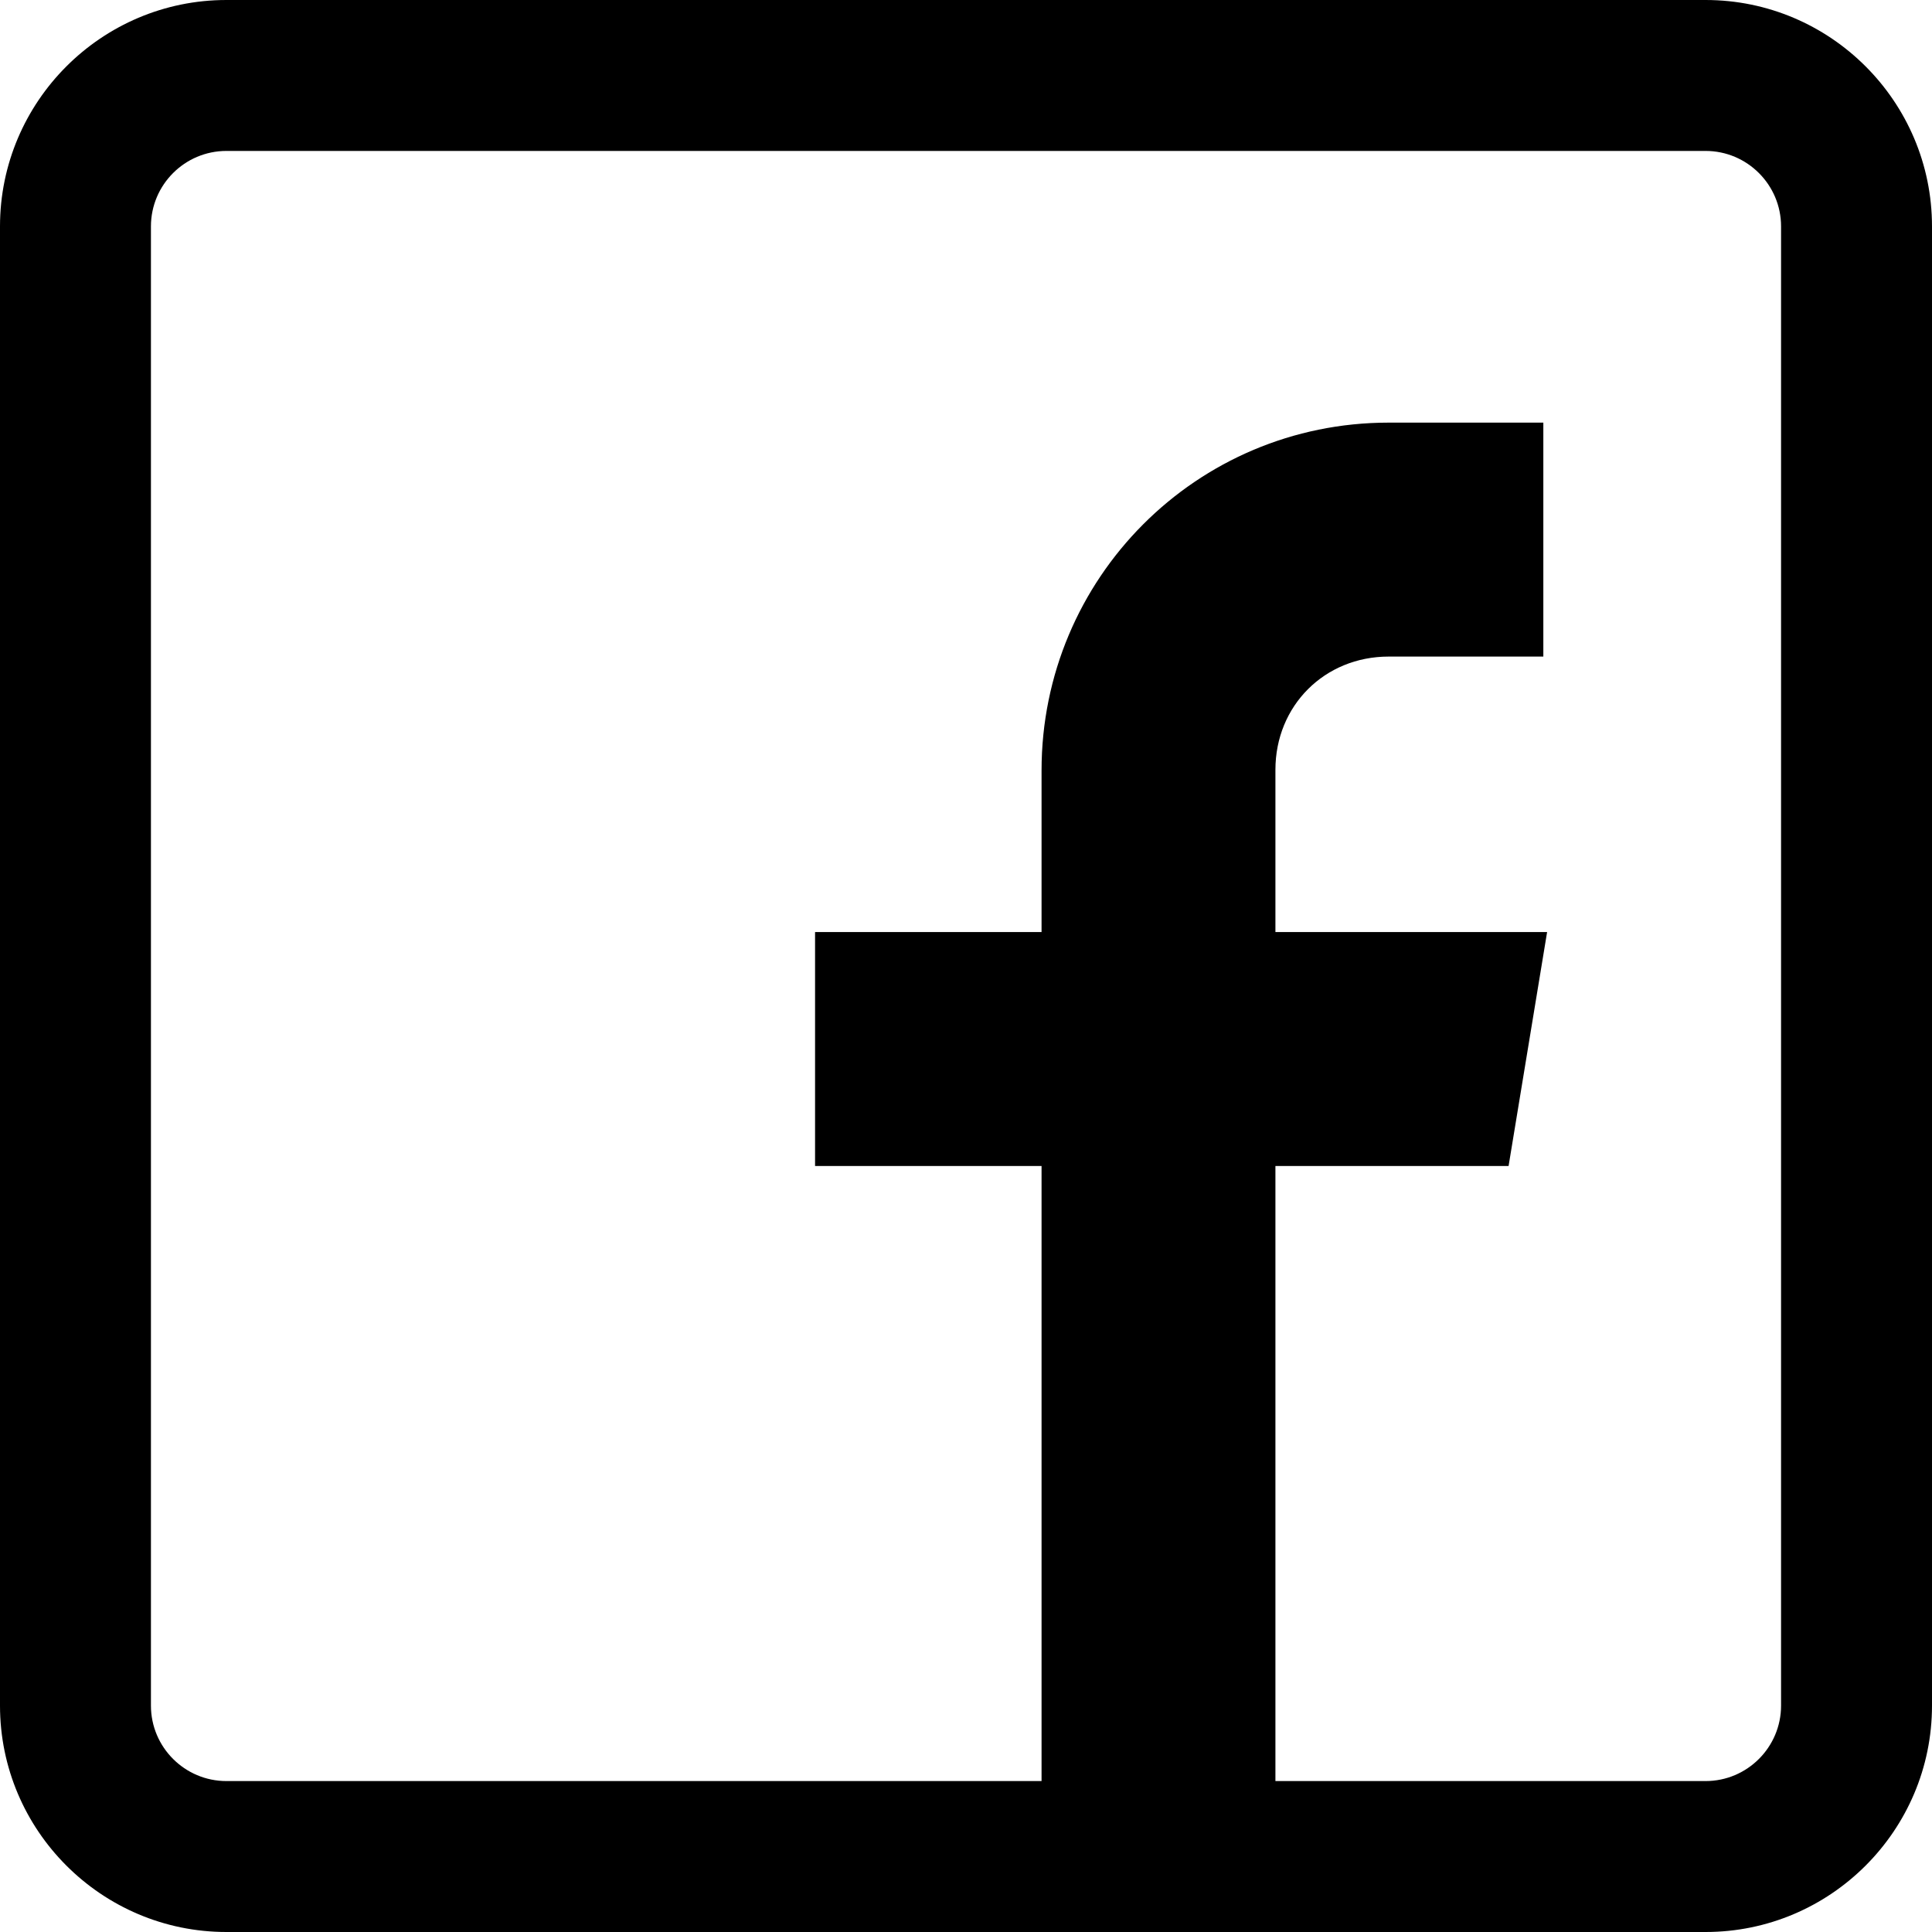
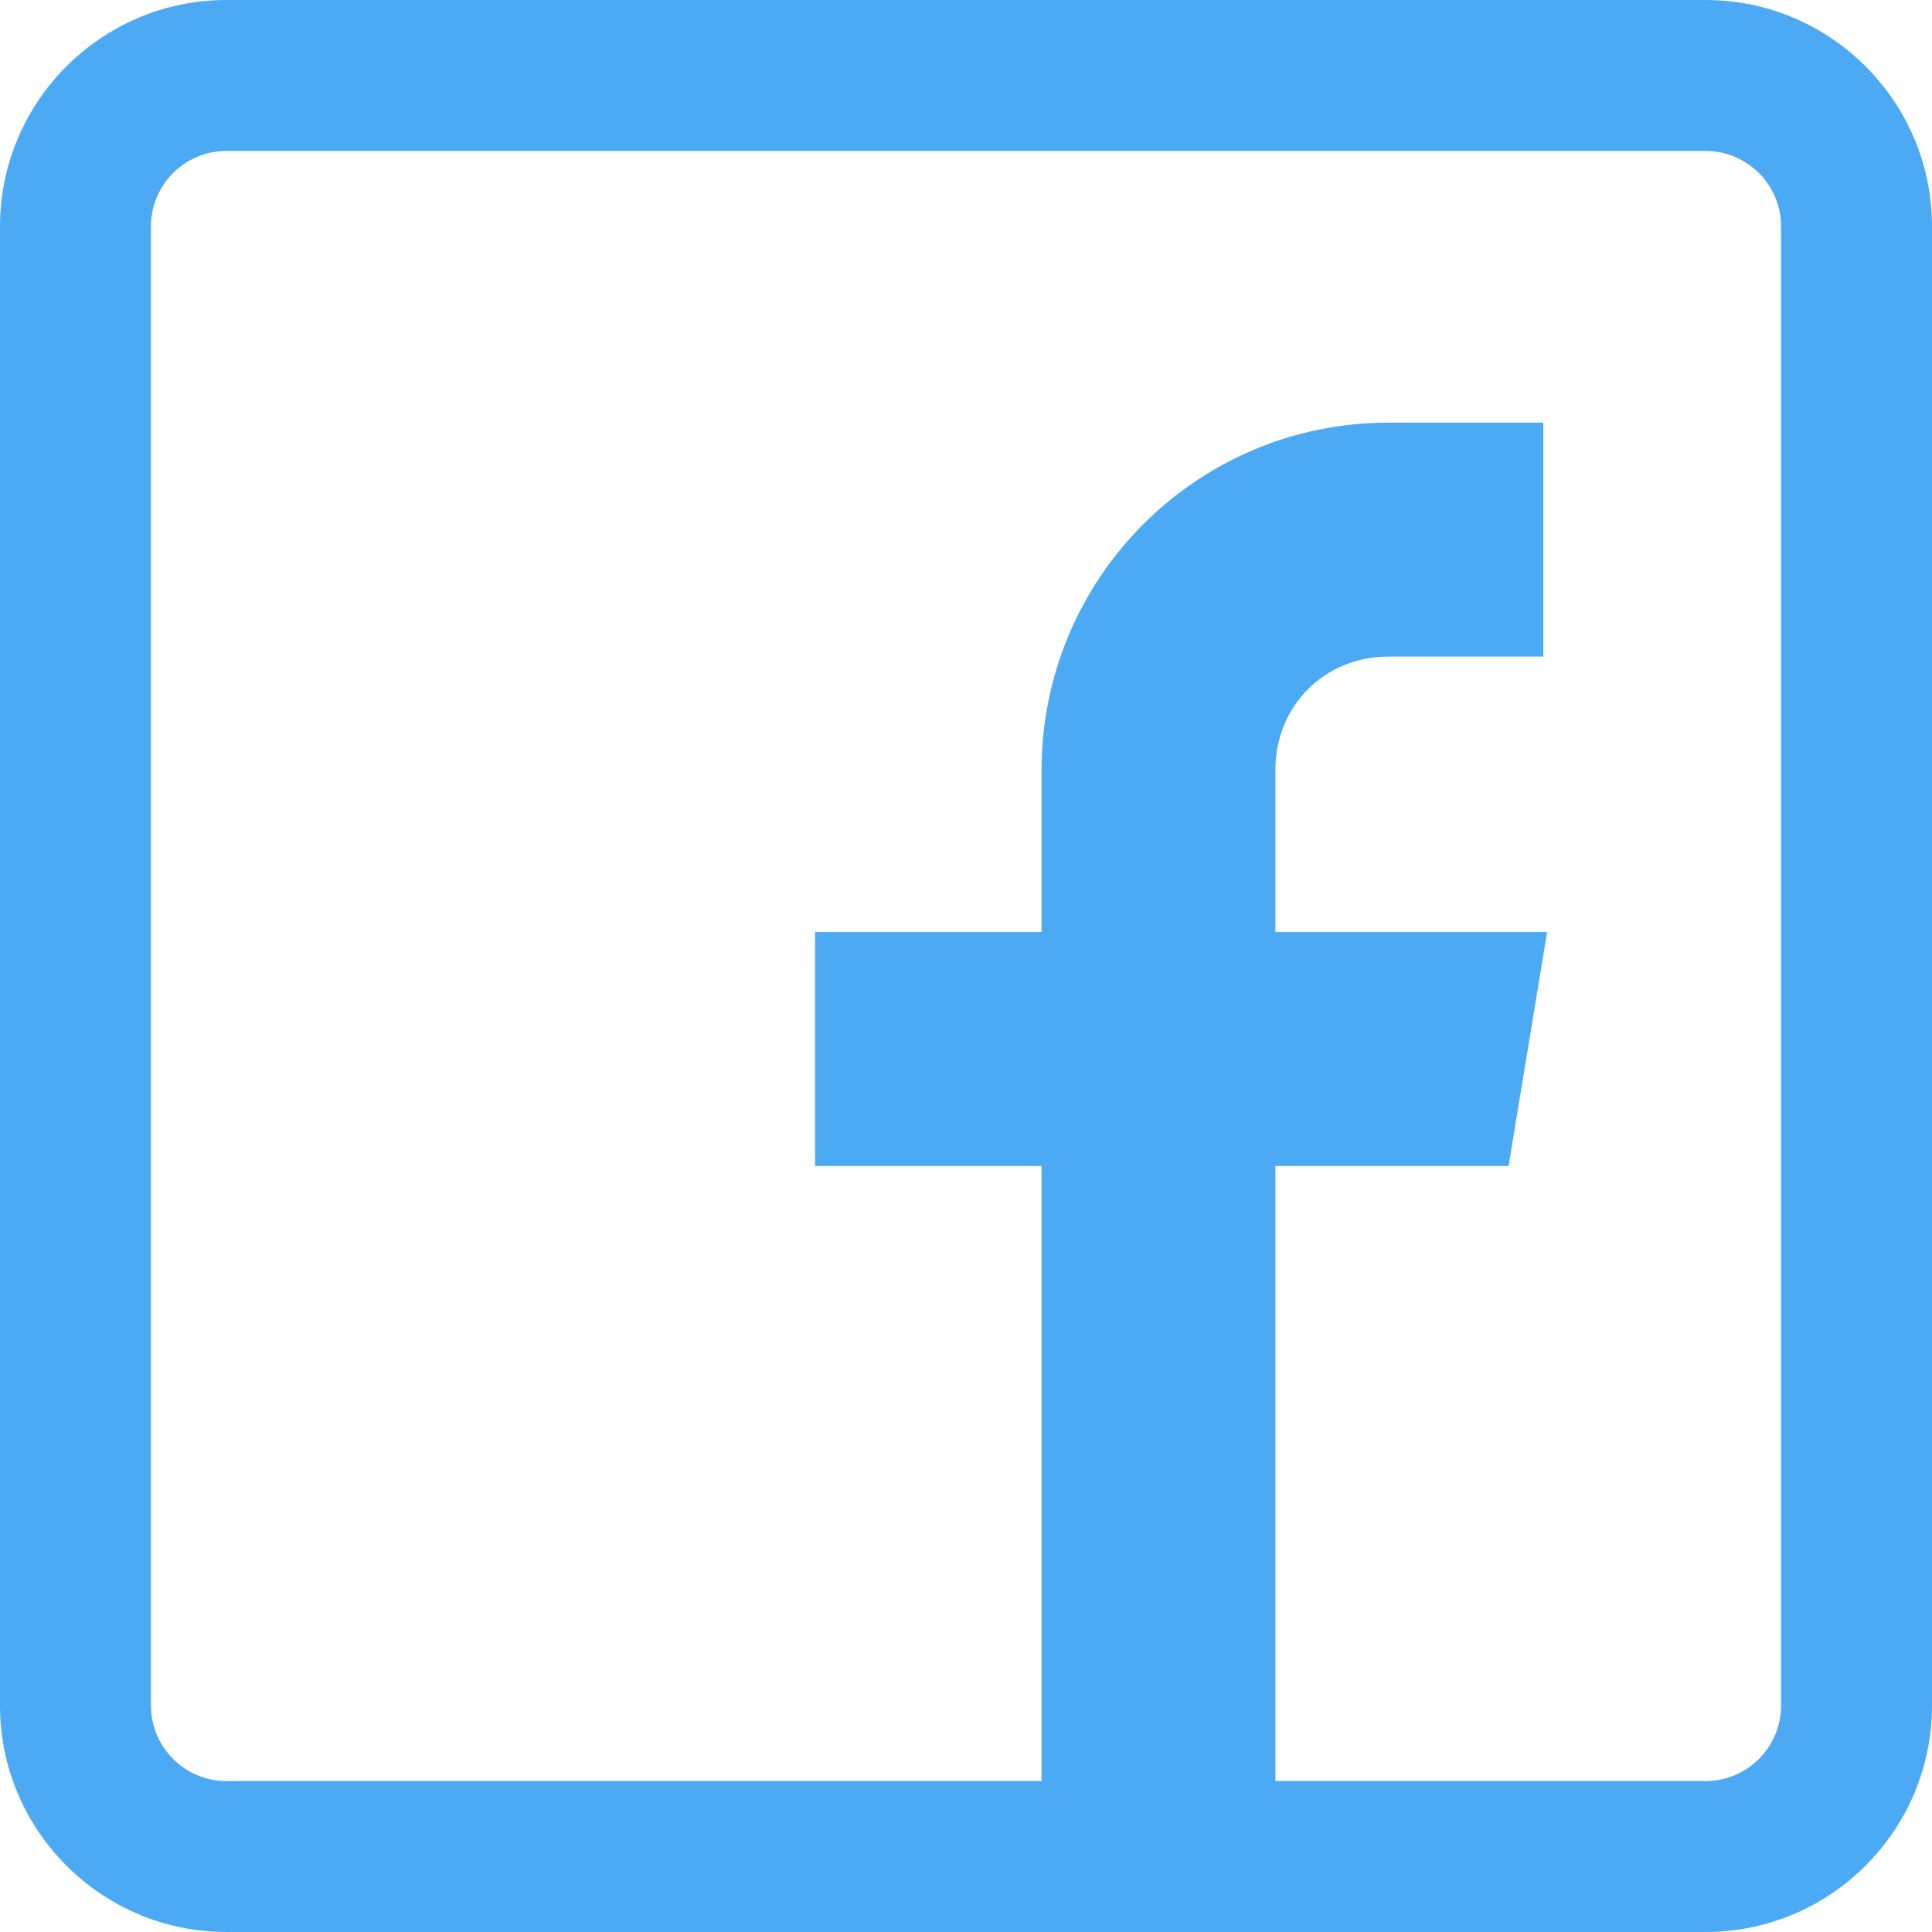
<svg xmlns="http://www.w3.org/2000/svg" version="1.1" id="Capa_1" x="0px" y="0px" viewBox="0 0 512 512" style="enable-background:new 0 0 512 512;" xml:space="preserve">
  <g>
    <g>
-       <path d="M452,0H60C26.916,0,0,26.916,0,60v392c0,33.084,26.916,60,60,60h392c33.084,0,60-26.916,60-60V60    C512,26.916,485.084,0,452,0z M472,452c0,11.028-8.972,20-20,20H338V309h61.79L410,247h-72v-43c0-16.975,13.025-30,30-30h41v-62    h-41c-50.923,0-91.978,41.25-91.978,92.174V247H216v62h60.022v163H60c-11.028,0-20-8.972-20-20V60c0-11.028,8.972-20,20-20h392    c11.028,0,20,8.972,20,20V452z" />
+       <path style="fill: #4CAAF5" d="M452,0H60C26.916,0,0,26.916,0,60v392c0,33.084,26.916,60,60,60h392c33.084,0,60-26.916,60-60V60    C512,26.916,485.084,0,452,0z M472,452c0,11.028-8.972,20-20,20H338V309h61.79L410,247h-72v-43c0-16.975,13.025-30,30-30h41v-62    h-41c-50.923,0-91.978,41.25-91.978,92.174V247H216v62h60.022v163H60c-11.028,0-20-8.972-20-20V60c0-11.028,8.972-20,20-20h392    c11.028,0,20,8.972,20,20V452z" />
    </g>
  </g>
  <g>
</g>
  <g>
</g>
  <g>
</g>
  <g>
</g>
  <g>
</g>
  <g>
</g>
  <g>
</g>
  <g>
</g>
  <g>
</g>
  <g>
</g>
  <g>
</g>
  <g>
</g>
  <g>
</g>
  <g>
</g>
  <g>
</g>
</svg>
